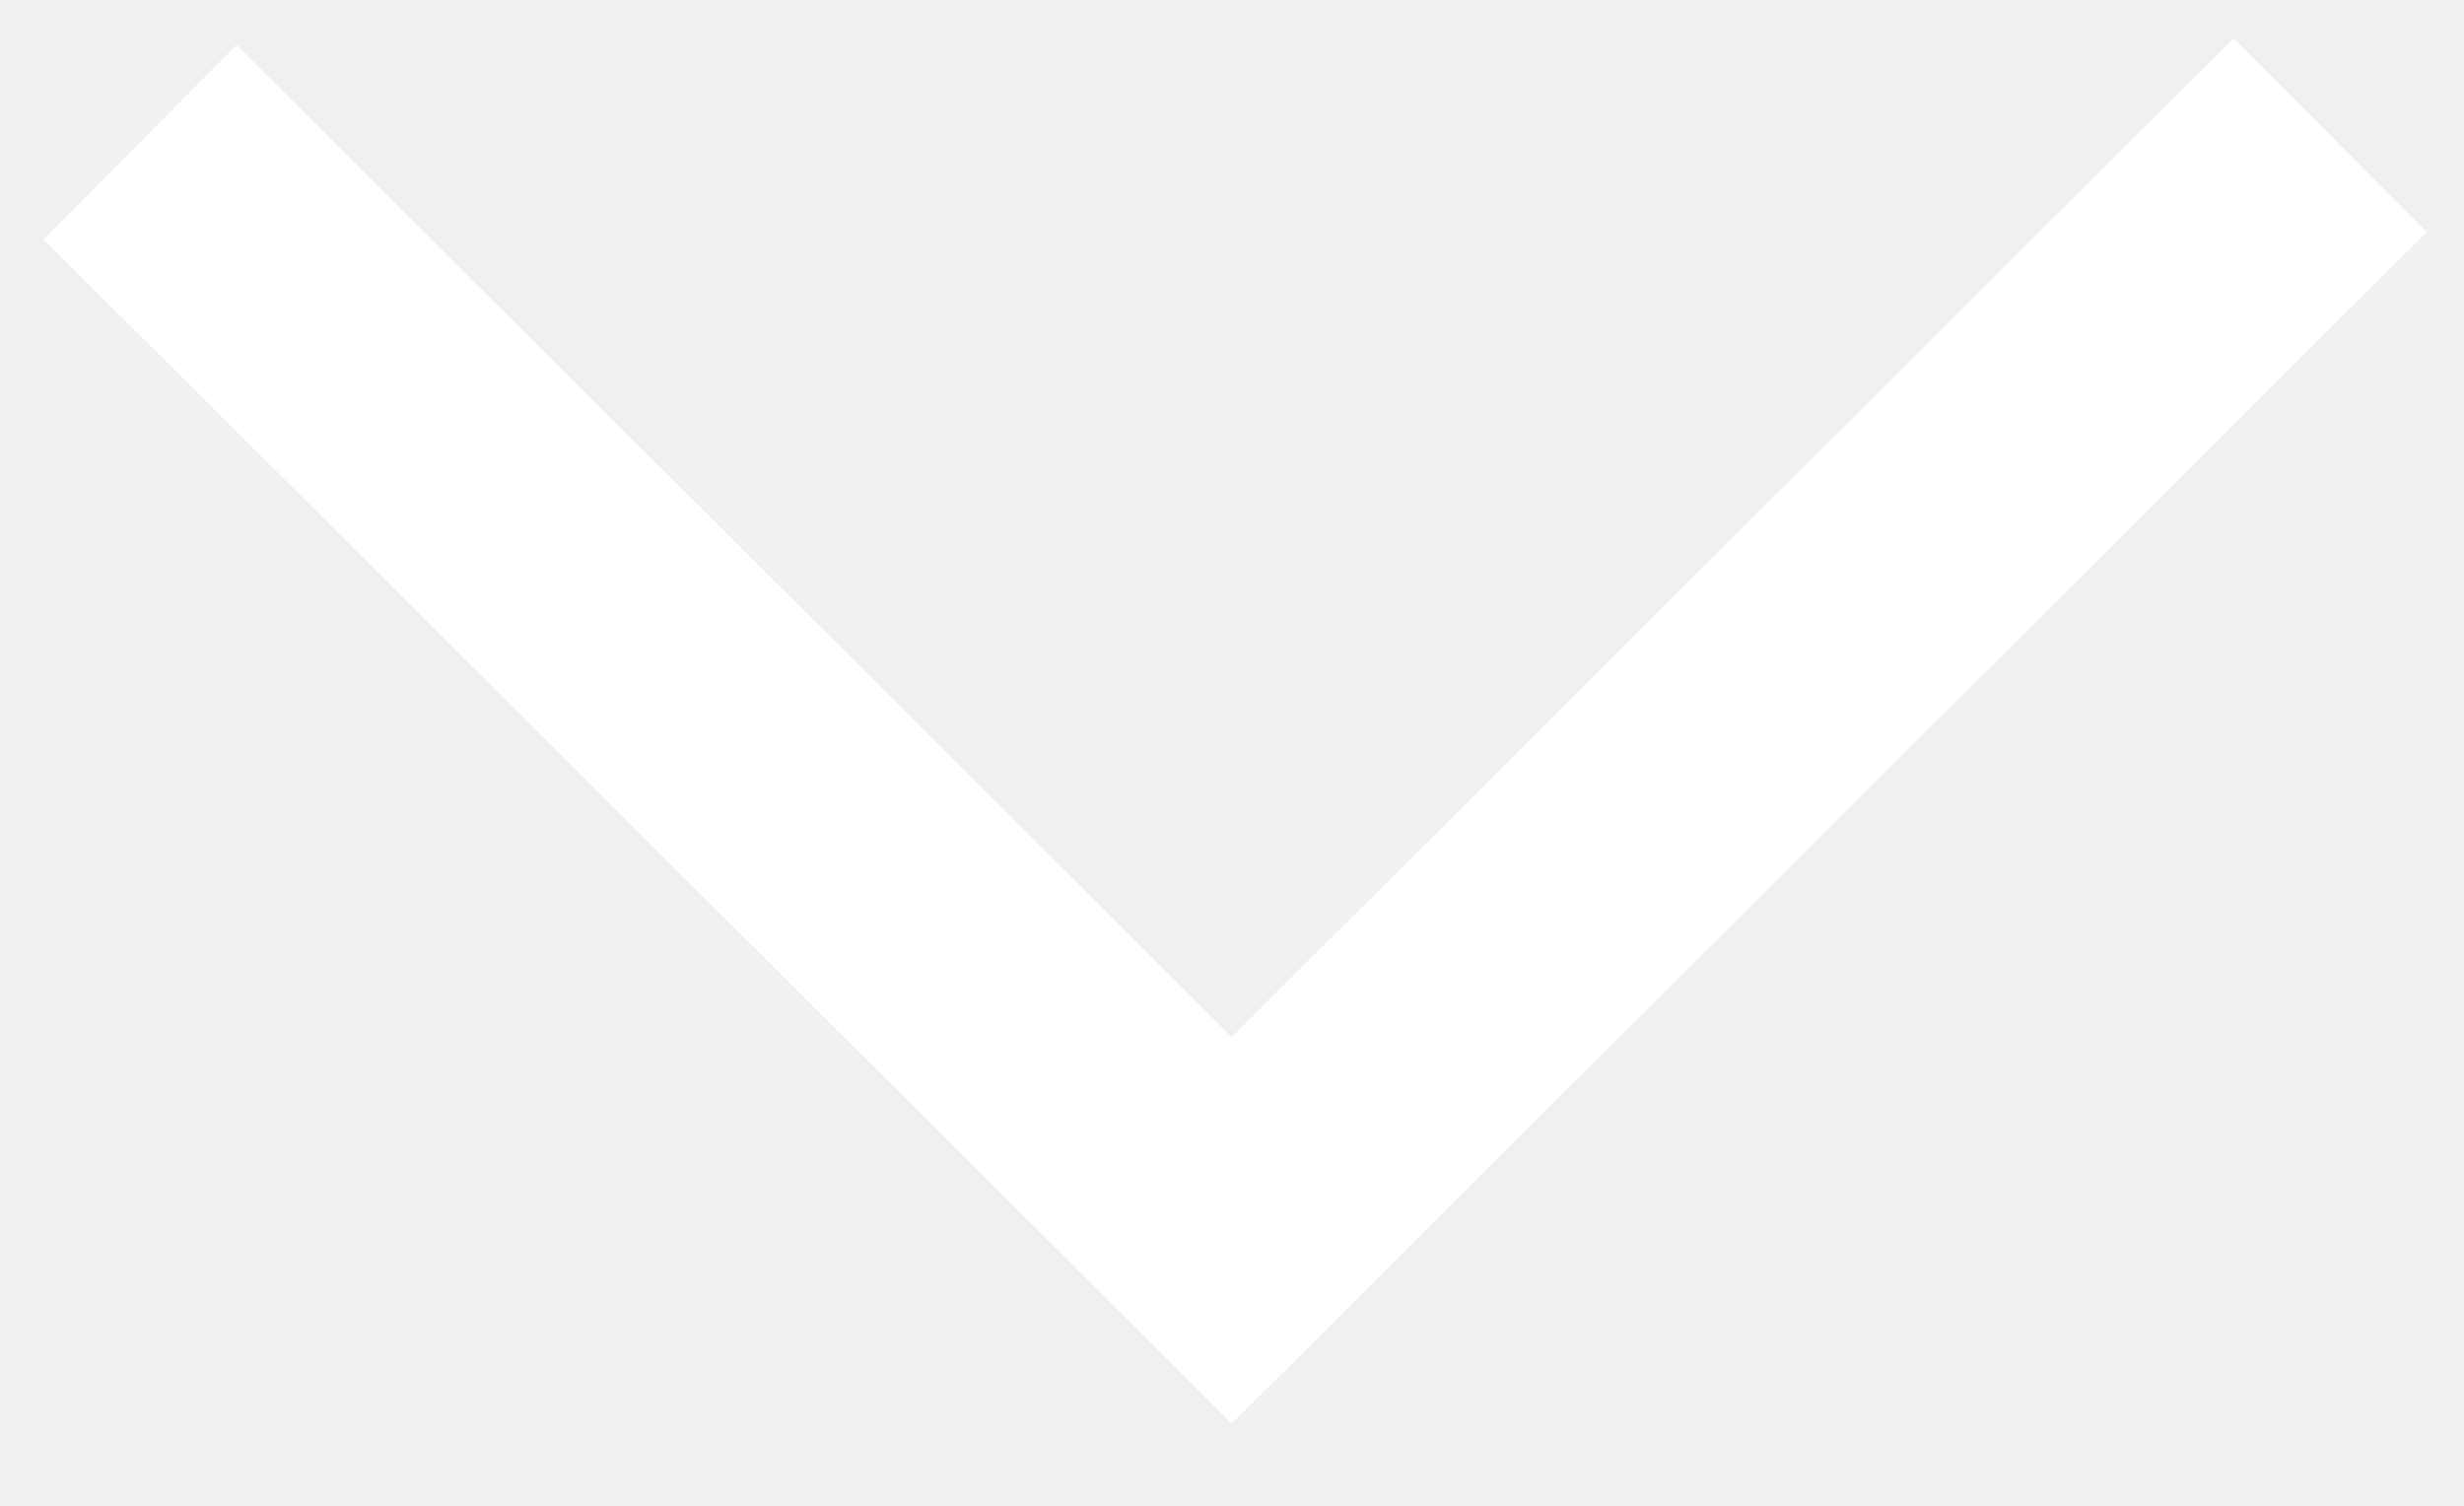
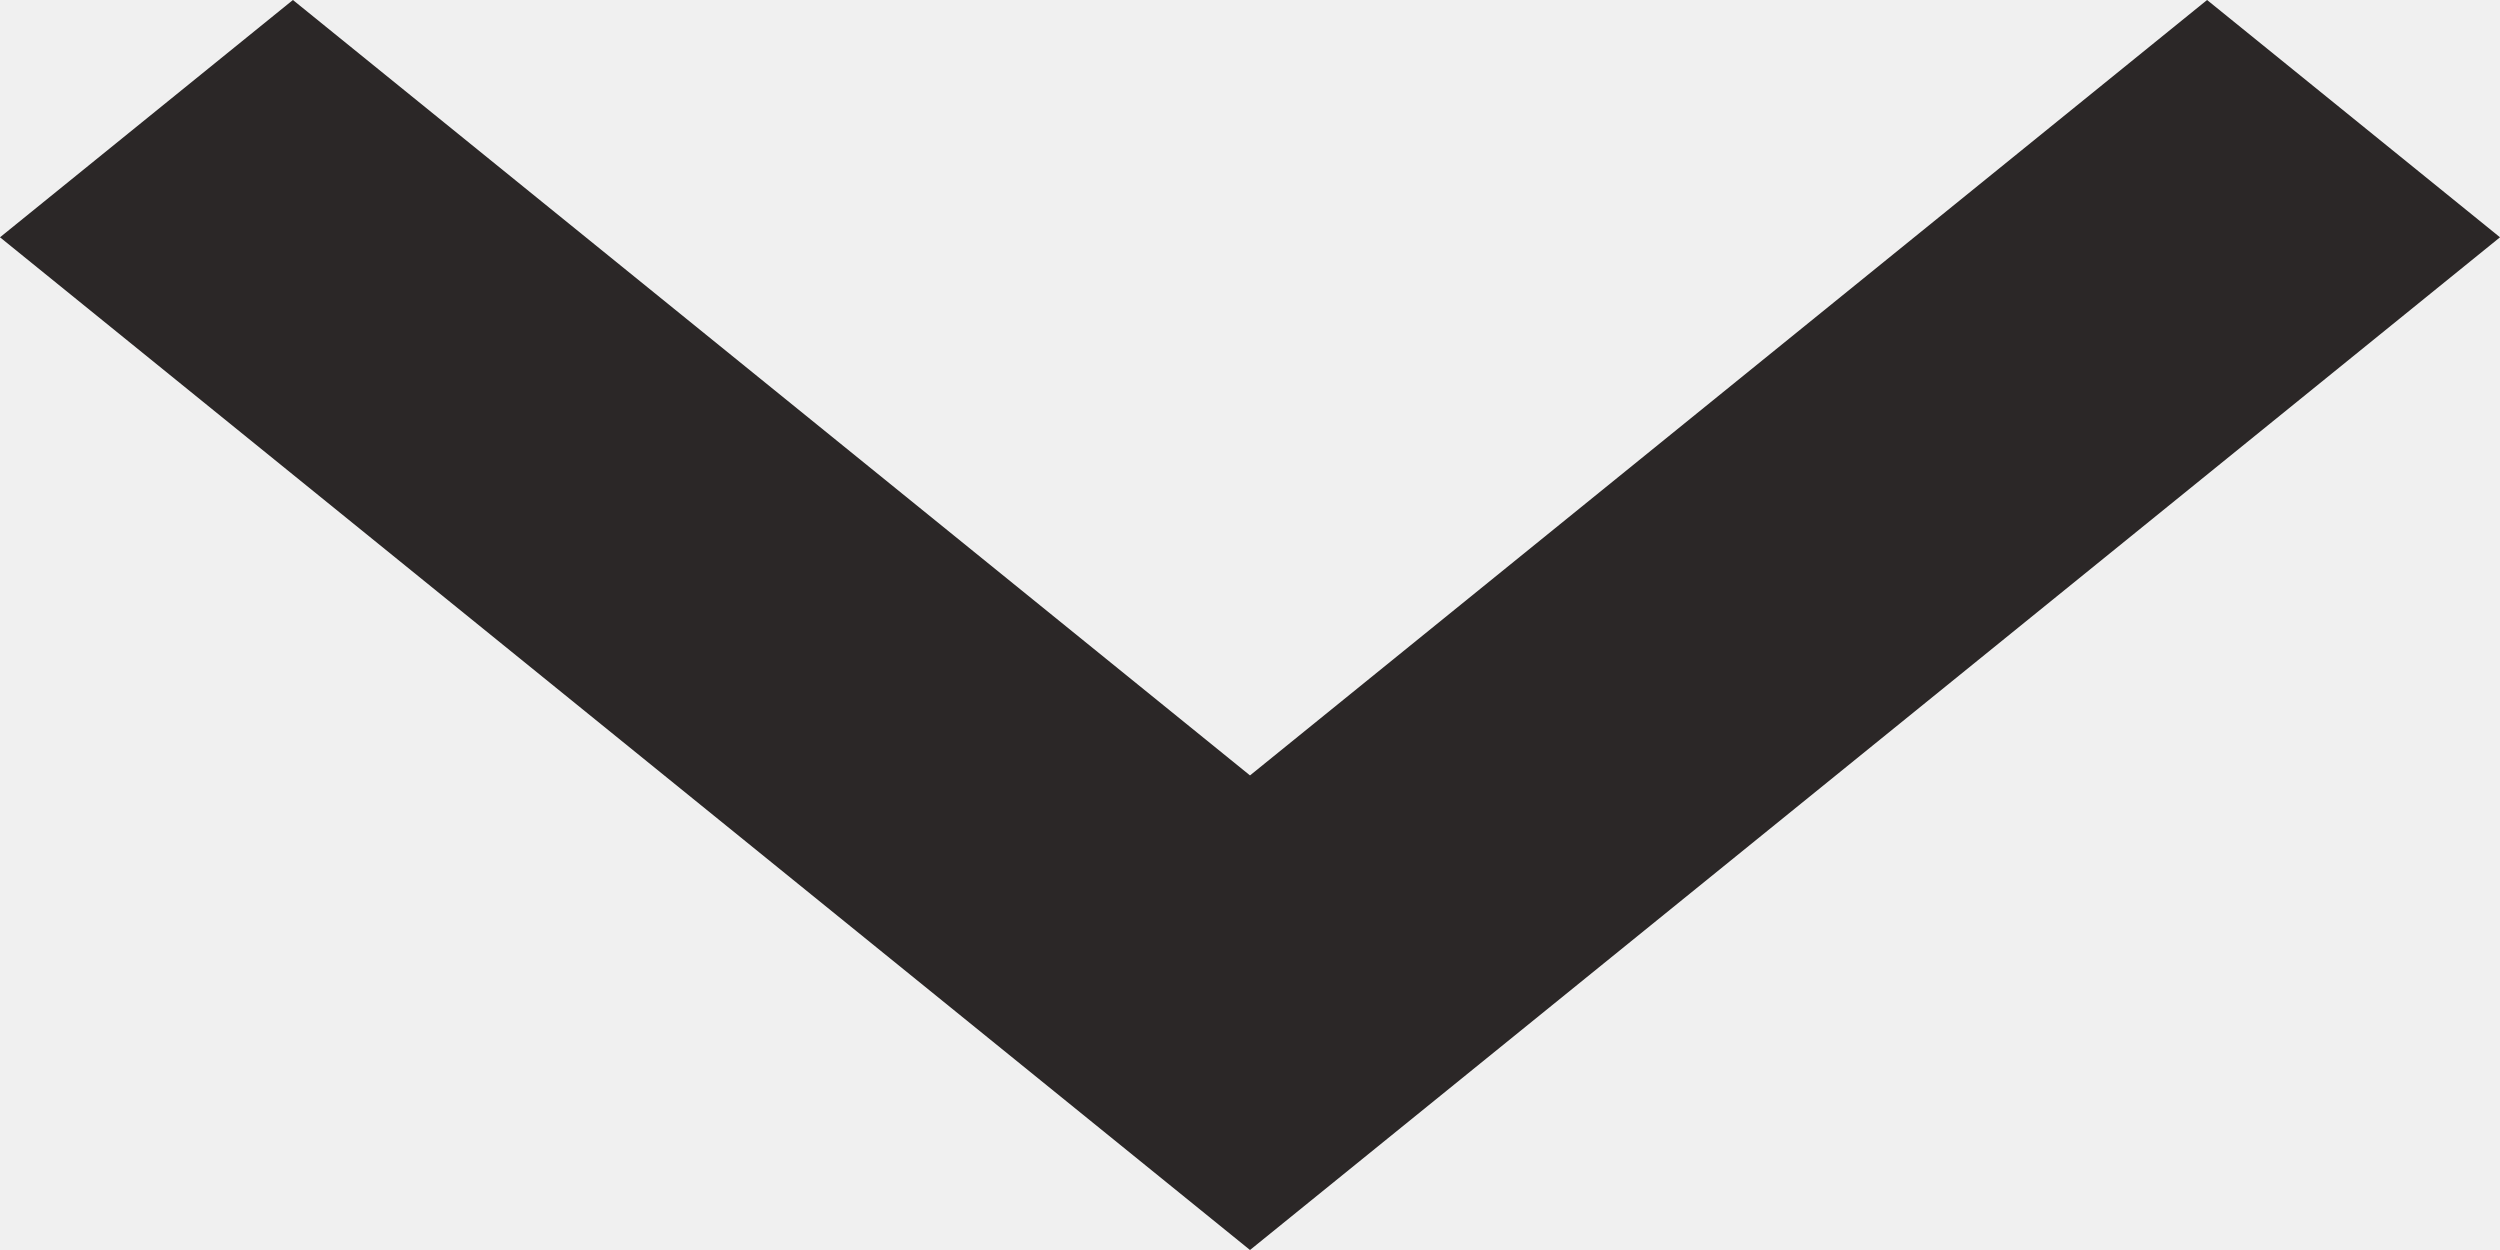
- <svg xmlns="http://www.w3.org/2000/svg" width="18px" height="11px" viewBox="0 0 18 11" version="1.1">
+ <svg xmlns="http://www.w3.org/2000/svg" width="12px" height="6px" viewBox="0 0 12 6" version="1.1">
  <defs />
-   <g id="Right-Rail-Progression" stroke="none" stroke-width="1" fill="none" fill-rule="evenodd">
-     <g id="SHADOW-Copy" transform="translate(-192, -63)" stroke-width="2" stroke="#FFFFFF">
-       <g id="Group-4">
-         <polyline id="Path-2" points="193.023 64.038 200.998 71.987 209.023 63.987" />
-       </g>
-     </g>
+   <g id="New-Grid" stroke="none" stroke-width="1" fill="none" fill-rule="evenodd">
+     <polygon id="chevron_right" fill="#2B2727" transform="translate(6, 3) rotate(-270) translate(-6, -3) " points="4.139 -3 9 3 4.139 9 3 7.594 6.722 3 3 -1.594" />
  </g>
</svg>
